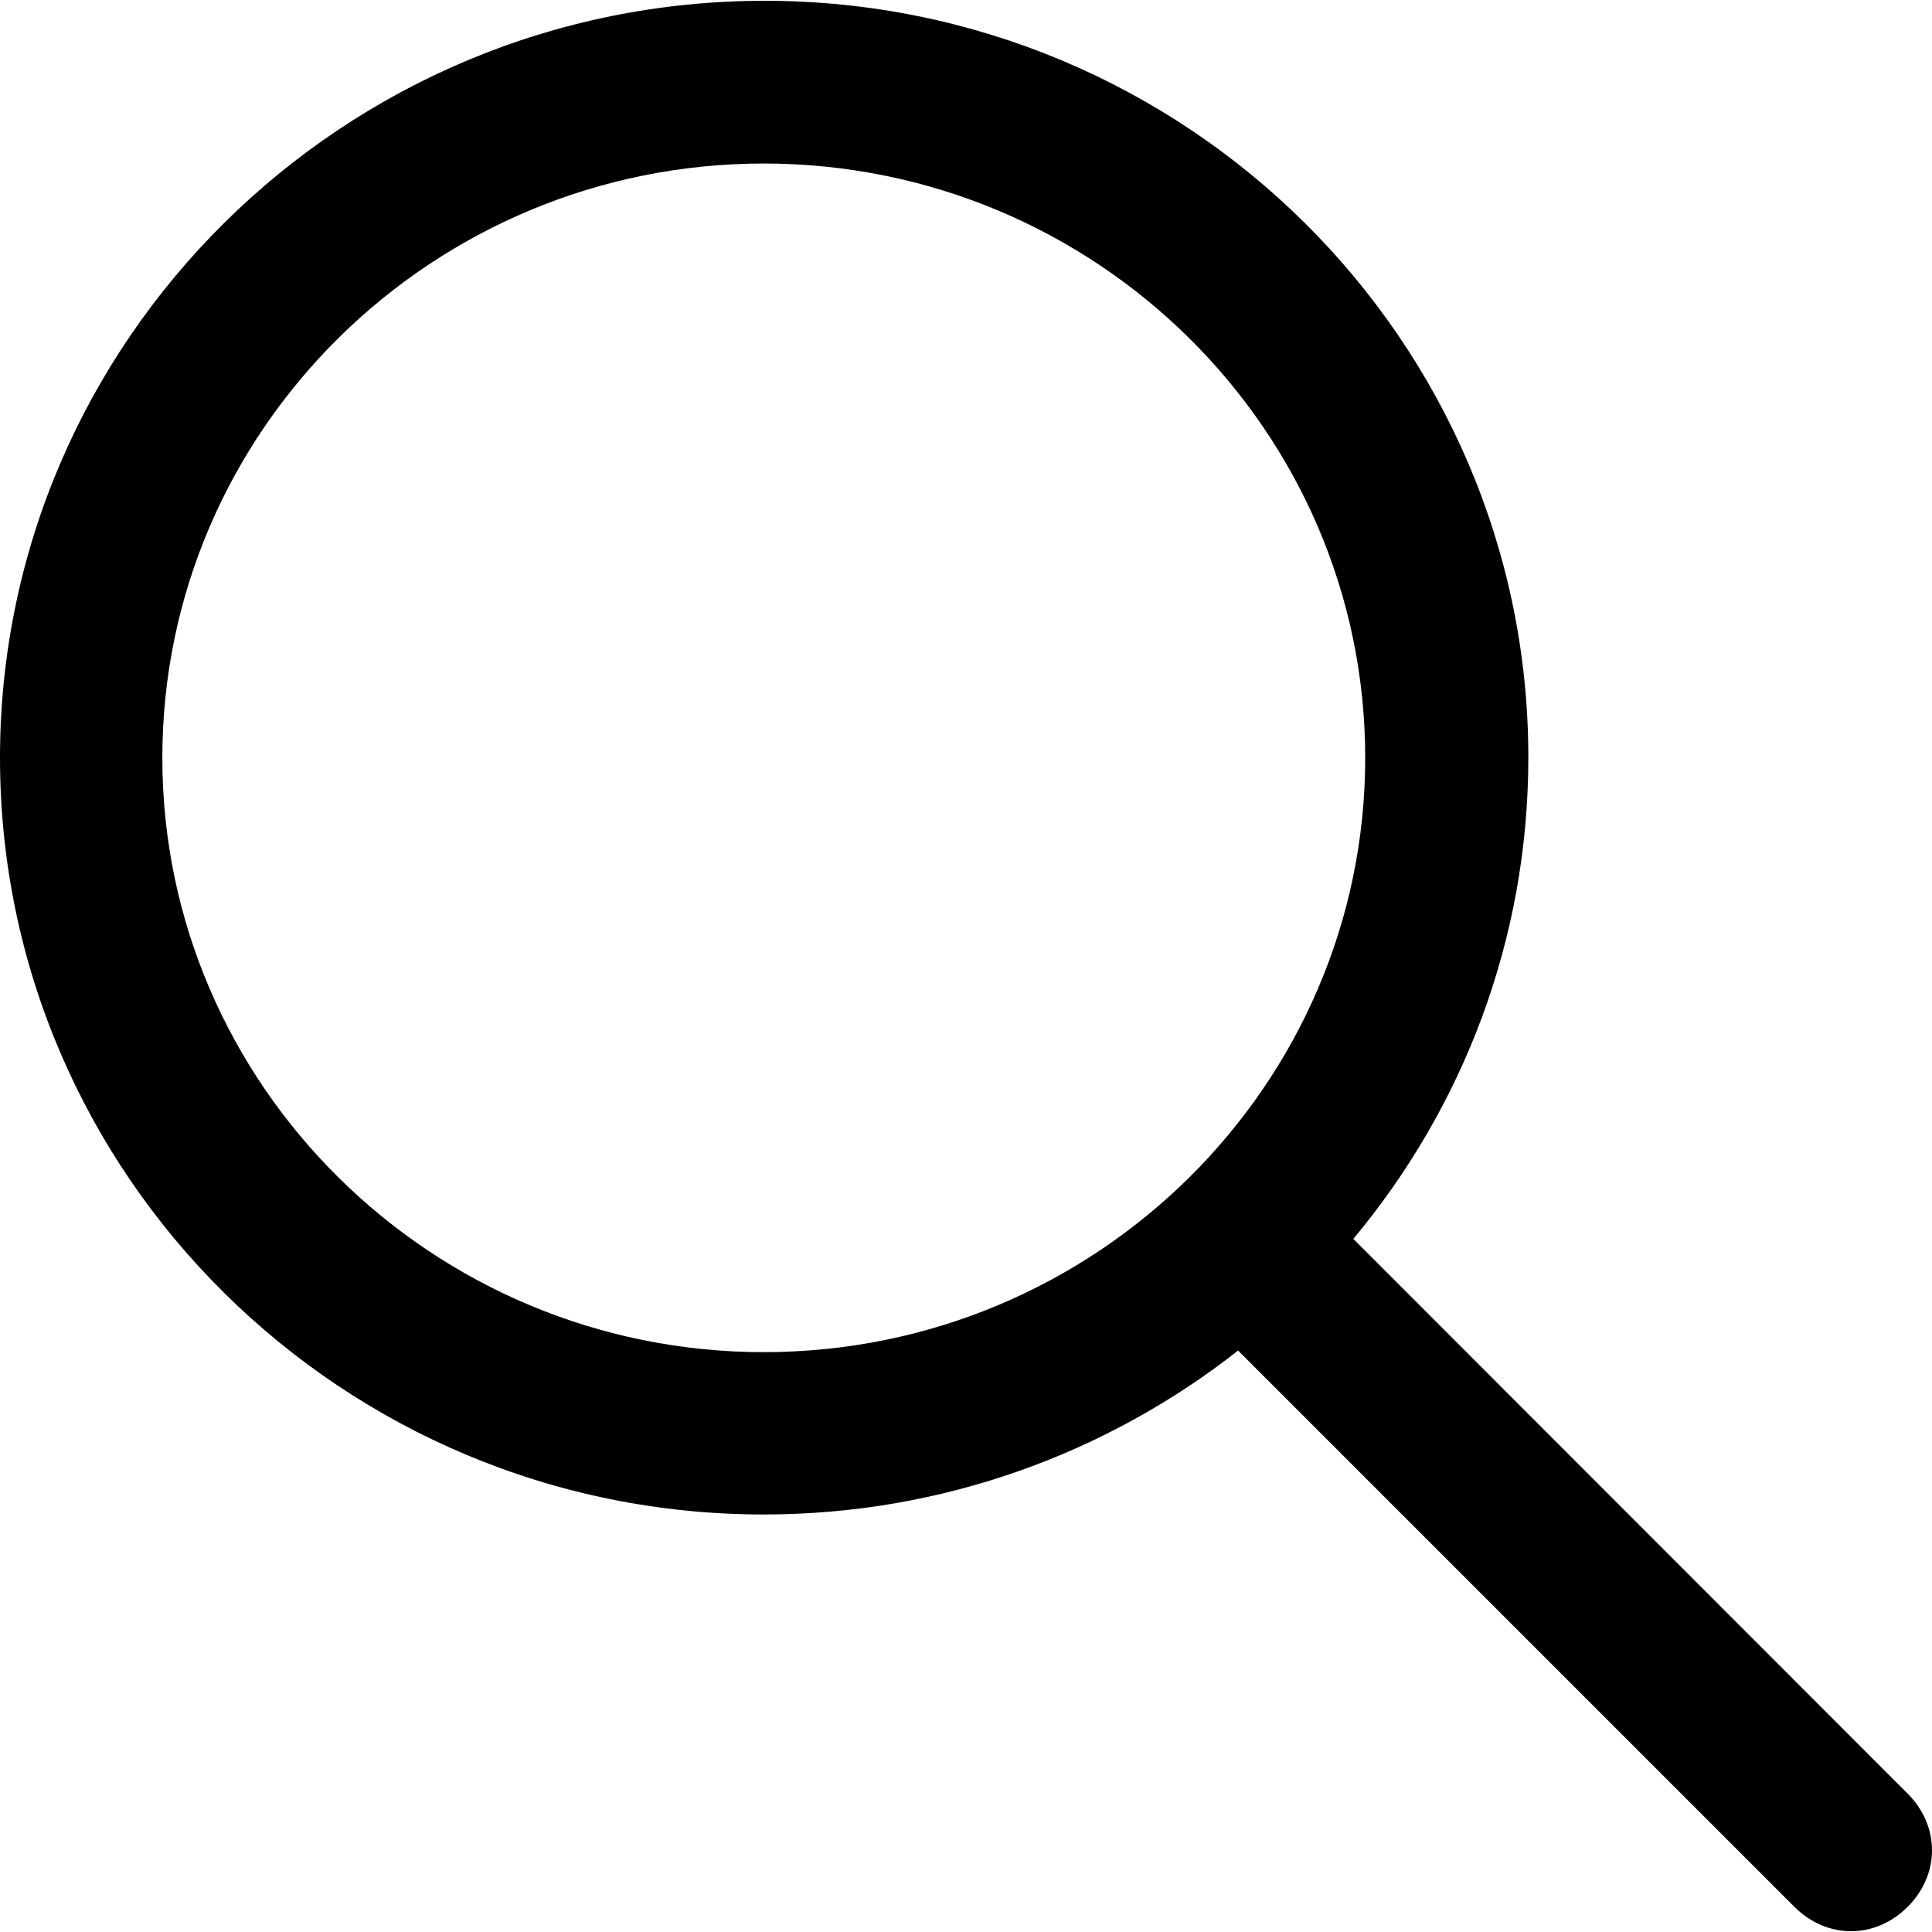
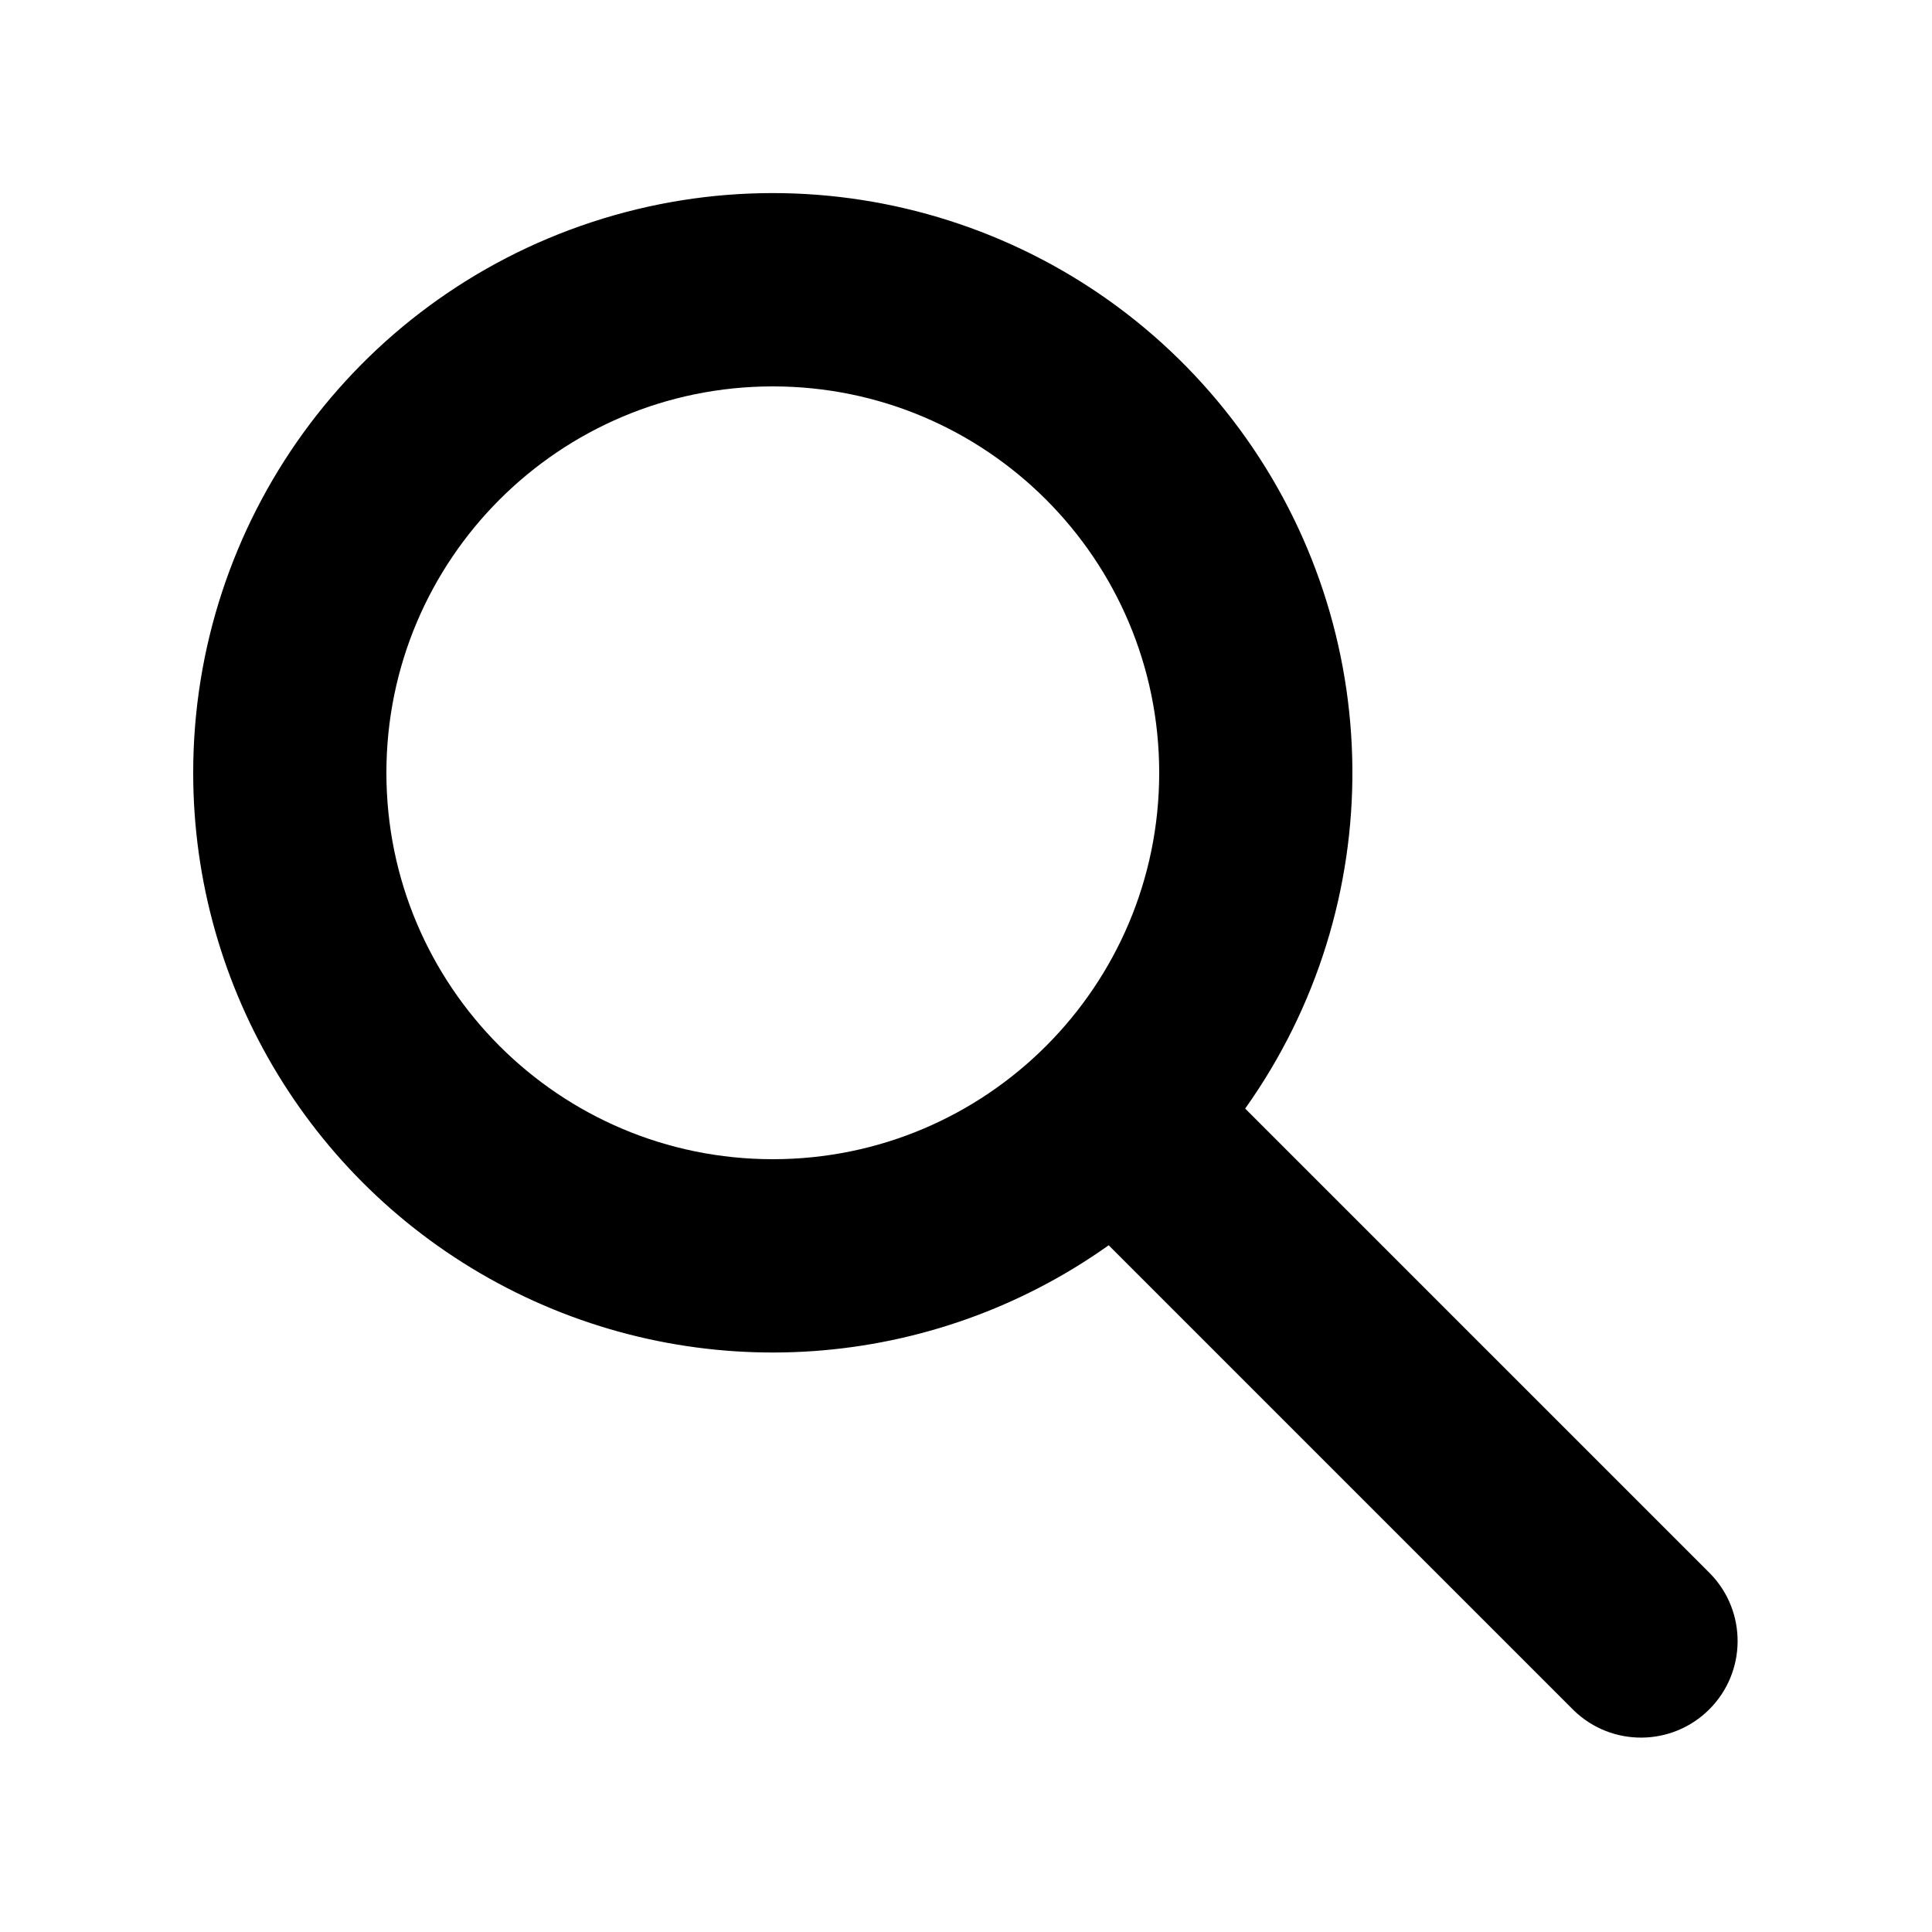
- <svg xmlns="http://www.w3.org/2000/svg" version="1.1" id="Capa_1" x="0px" y="0px" viewBox="0 0 487.95 487.95" style="enable-background:new 0 0 487.95 487.95;" xml:space="preserve">
-   <g>
-     <g>
-       <path d="M481.8,453l-140-140.1c27.6-33.1,44.2-75.4,44.2-121.6C386,85.9,299.5,0.2,193.1,0.2S0,86,0,191.4s86.5,191.1,192.9,191.1    c45.2,0,86.8-15.5,119.8-41.4l140.5,140.5c8.2,8.2,20.4,8.2,28.6,0C490,473.4,490,461.2,481.8,453z M41,191.4    c0-82.8,68.2-150.1,151.9-150.1s151.9,67.3,151.9,150.1s-68.2,150.1-151.9,150.1S41,274.1,41,191.4z" />
-     </g>
-   </g>
-   <g>
- </g>
-   <g>
- </g>
-   <g>
- </g>
-   <g>
- </g>
-   <g>
- </g>
-   <g>
- </g>
-   <g>
- </g>
-   <g>
- </g>
-   <g>
- </g>
-   <g>
- </g>
-   <g>
- </g>
-   <g>
- </g>
-   <g>
- </g>
-   <g>
- </g>
-   <g>
- </g>
+ <svg aria-hidden="true" fill="currentColor" viewBox="0 0 20 20">
+   <path fill-rule="evenodd" d="M8 4a4 4 0 100 8 4 4 0 000-8zM2 8a6 6 0 1110.89 3.476l4.817 4.817a1 1 0 01-1.414 1.414l-4.816-4.816A6 6 0 012 8z" clip-rule="evenodd" />
</svg>
